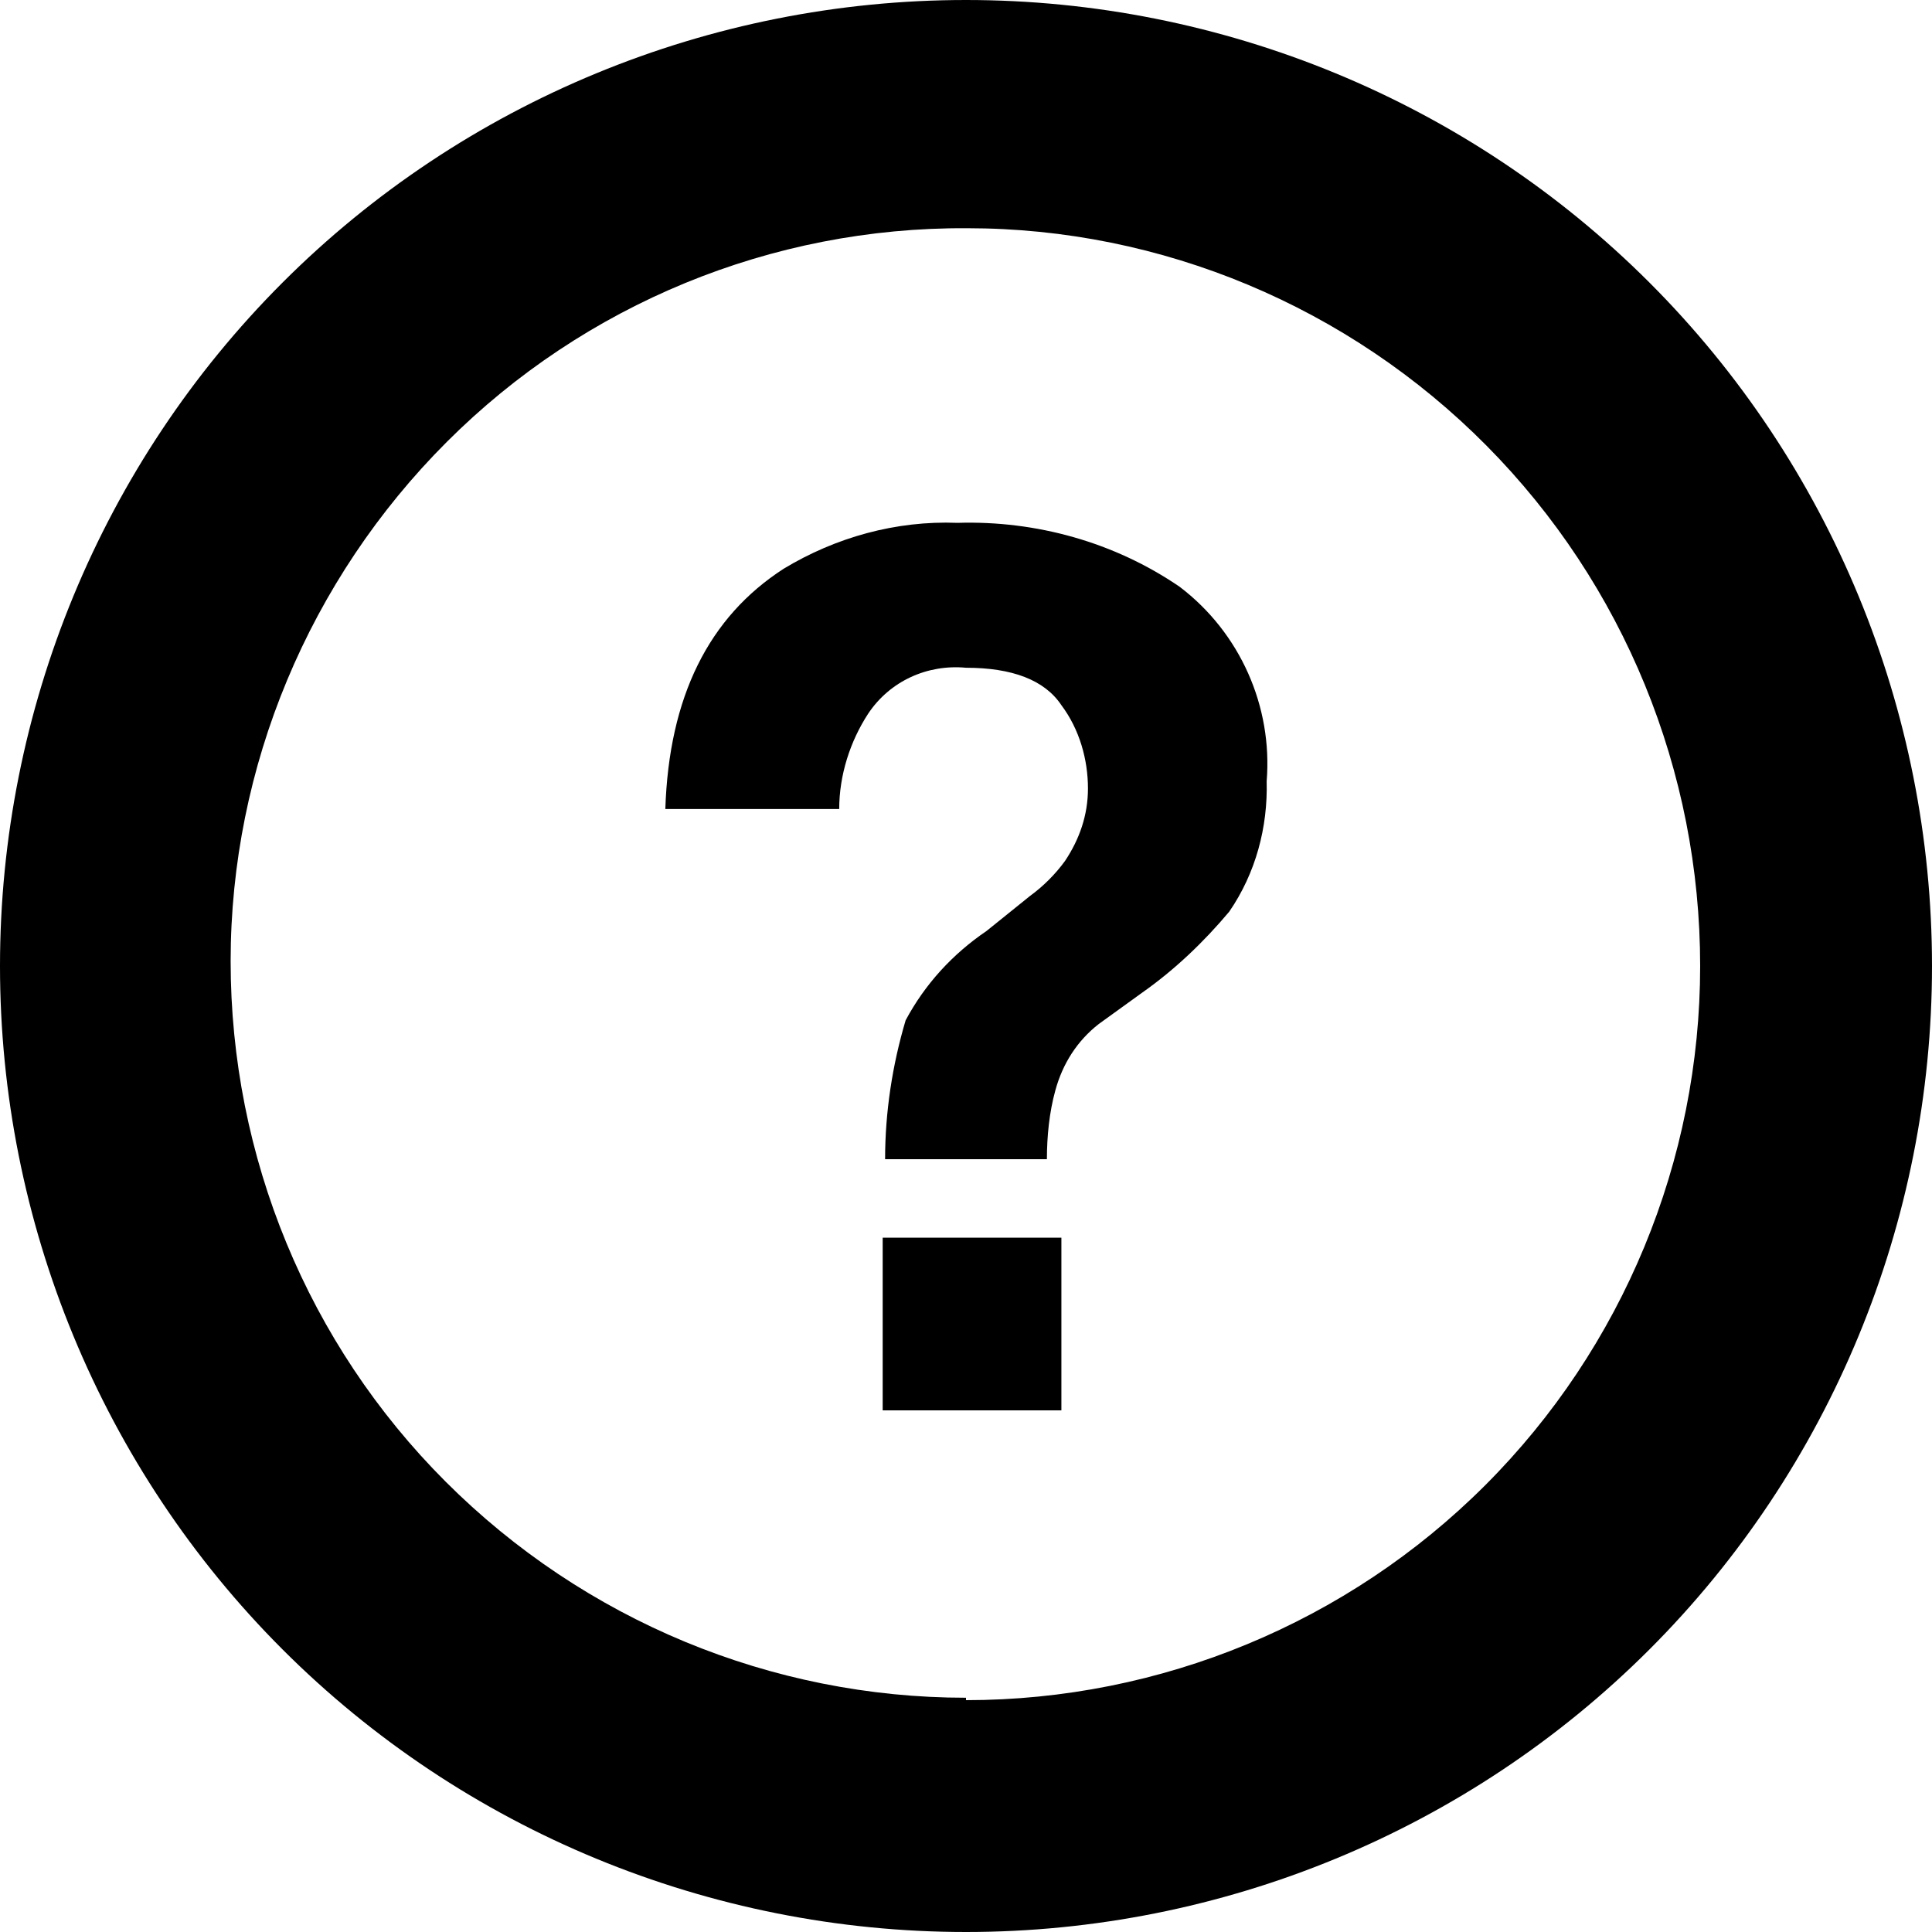
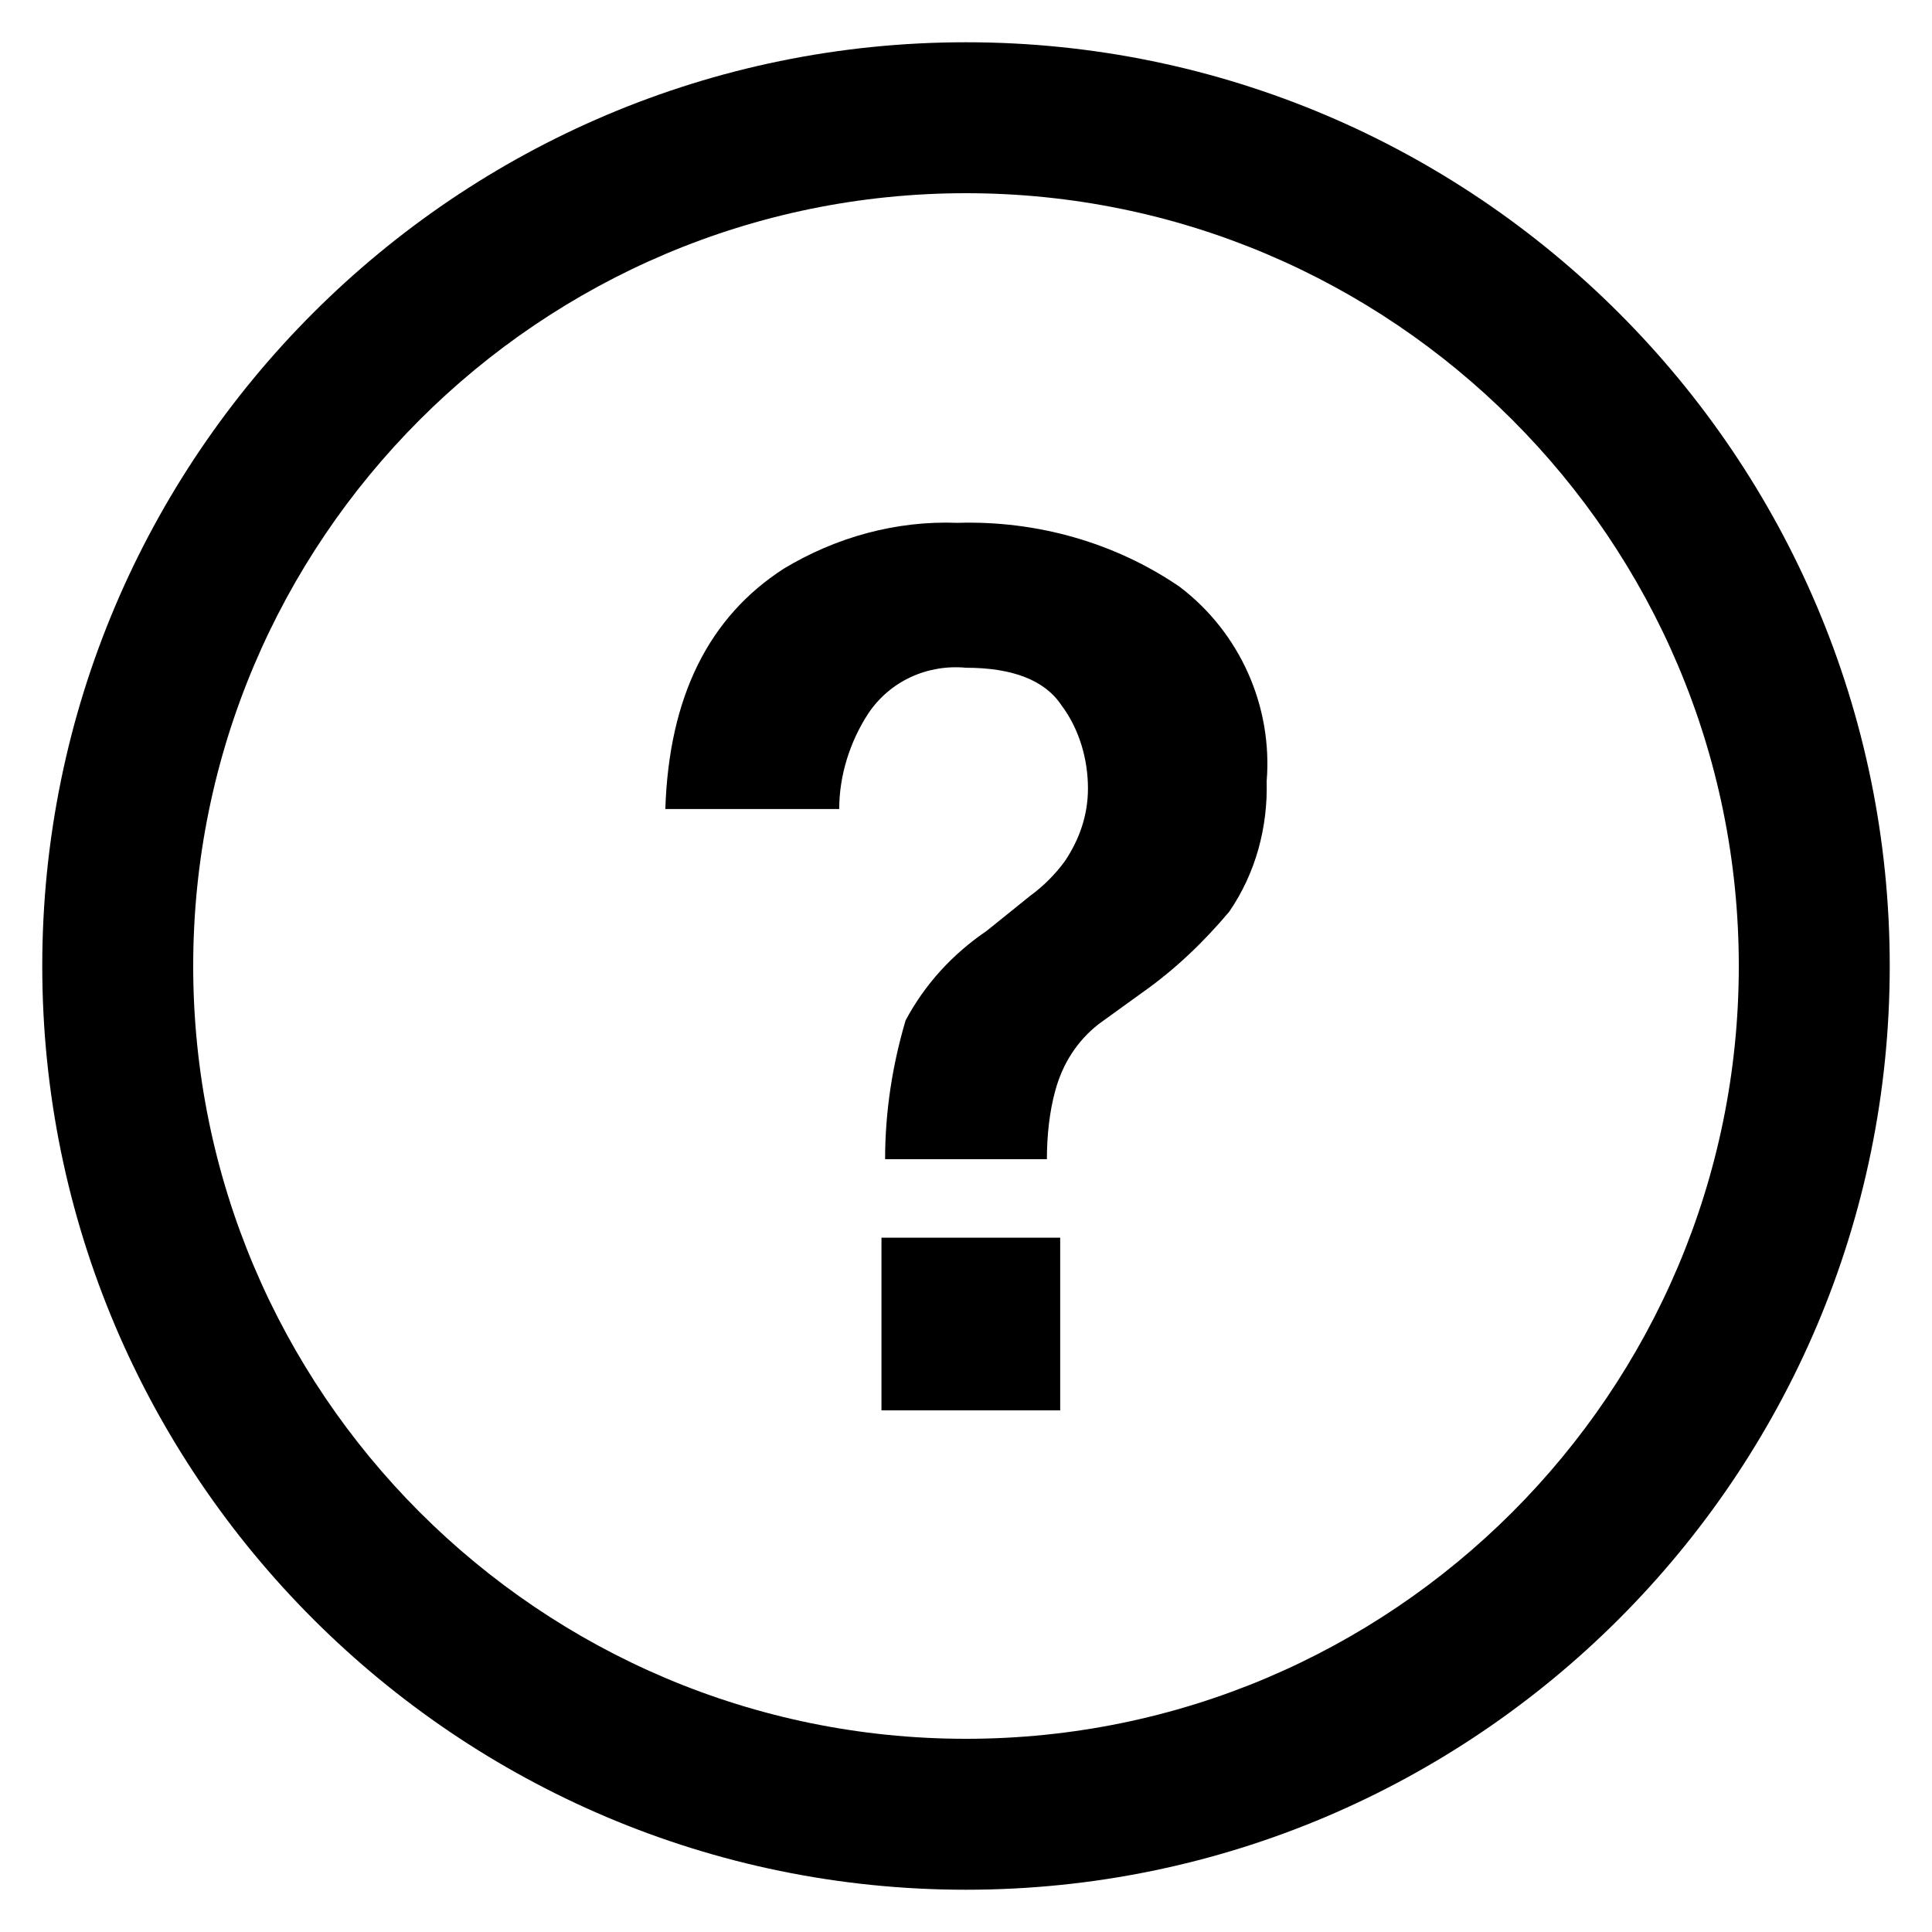
<svg xmlns="http://www.w3.org/2000/svg" id="icon-help" viewBox="0 0 16 16">
-   <path d="m8,0C5.88,0,3.84.84,2.34,2.34.84,3.84,0,5.88,0,8s.84,4.16,2.34,5.66c1.5,1.5,3.54,2.34,5.66,2.34s4.16-.84,5.66-2.34c1.5-1.5,2.34-3.54,2.34-5.66s-.84-4.16-2.34-5.66C12.16.84,10.12,0,8,0Zm0,14.06c-1.61,0-3.16-.64-4.31-1.79-1.14-1.14-1.78-2.69-1.78-4.31,0-1.61.65-3.16,1.79-4.3,1.14-1.14,2.69-1.78,4.31-1.77,1.61,0,3.16.65,4.3,1.8,1.14,1.15,1.77,2.7,1.77,4.31,0,1.61-.64,3.16-1.78,4.3-1.14,1.14-2.69,1.78-4.3,1.78v-.02Z" />
-   <path d="m9.77,4.86c-.54-.37-1.19-.55-1.84-.53-.51-.02-1.01.12-1.44.38-.62.4-.95,1.06-.98,1.99h1.44c0-.28.09-.56.24-.79.18-.27.49-.41.81-.38.38,0,.65.1.79.31.15.2.22.45.22.69,0,.22-.07.42-.19.6-.08.11-.18.21-.29.29l-.36.29c-.28.19-.51.44-.67.74-.11.37-.17.76-.17,1.15h1.34c0-.19.02-.39.07-.57.06-.22.18-.41.36-.55l.36-.26c.27-.19.51-.42.72-.67.22-.32.32-.7.31-1.08.05-.62-.22-1.23-.72-1.61h0Z" />
-   <path d="m7.31,10.25h1.48v1.43h-1.48v-1.43Z" />
+   <g>
+     <path d="m9.77,4.86c-.54-.37-1.19-.55-1.84-.53-.51-.02-1.01.12-1.44.38-.62.4-.95,1.06-.98,1.99h1.44c0-.28.09-.56.24-.79.18-.27.49-.41.81-.38.38,0,.65.1.79.31.15.2.22.45.22.69,0,.22-.07.42-.19.6-.08.11-.18.21-.29.29l-.36.29c-.28.19-.51.44-.67.74-.11.37-.17.76-.17,1.15h1.34c0-.19.02-.39.07-.57.06-.22.18-.41.36-.55l.36-.26c.27-.19.51-.42.72-.67.22-.32.32-.7.31-1.08.05-.62-.22-1.23-.72-1.61h0Z" />
+     <path d="m7.3,10.25h1.48v1.43h-1.48v-1.43Z" />
+   </g>
+   <path d="m8,15.65C3.78,15.65.35,12.22.35,8S3.78.35,8,.35s7.65,3.43,7.65,7.65-3.43,7.65-7.65,7.65Zm0-14.05c-3.53,0-6.4,2.87-6.4,6.4s2.87,6.4,6.4,6.4,6.4-2.87,6.4-6.4S11.53,1.6,8,1.6Z" />
</svg>
